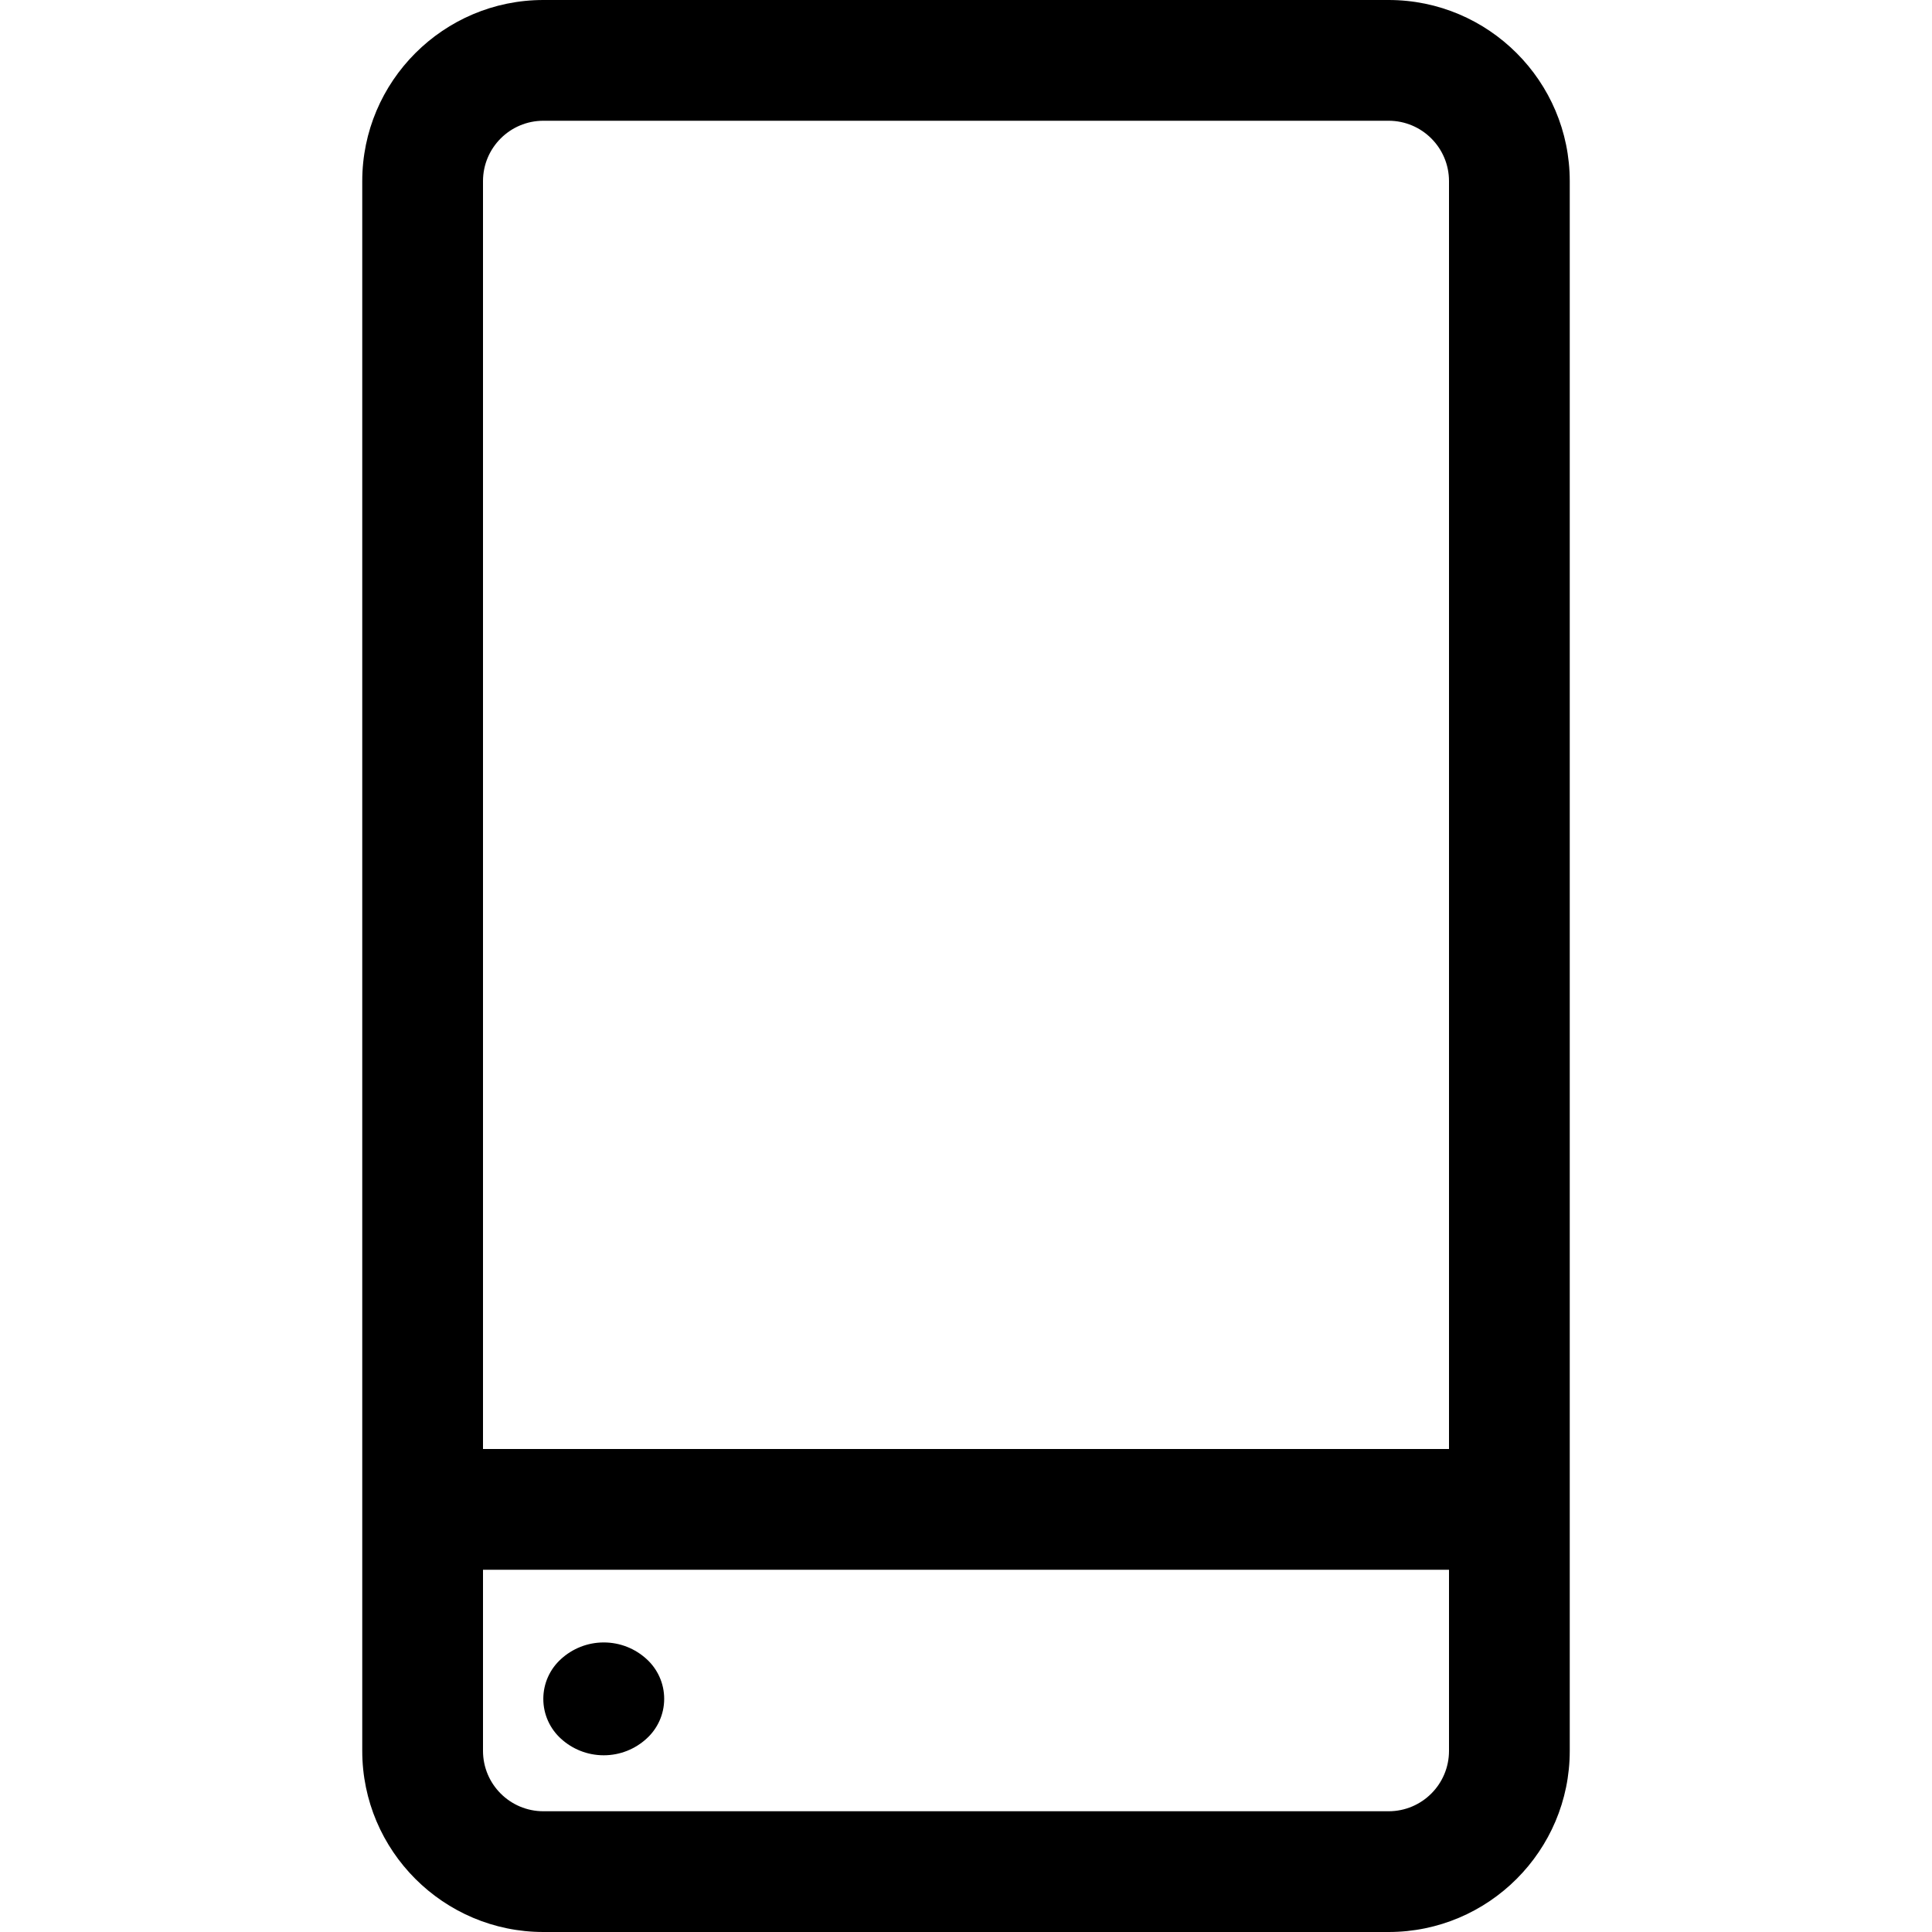
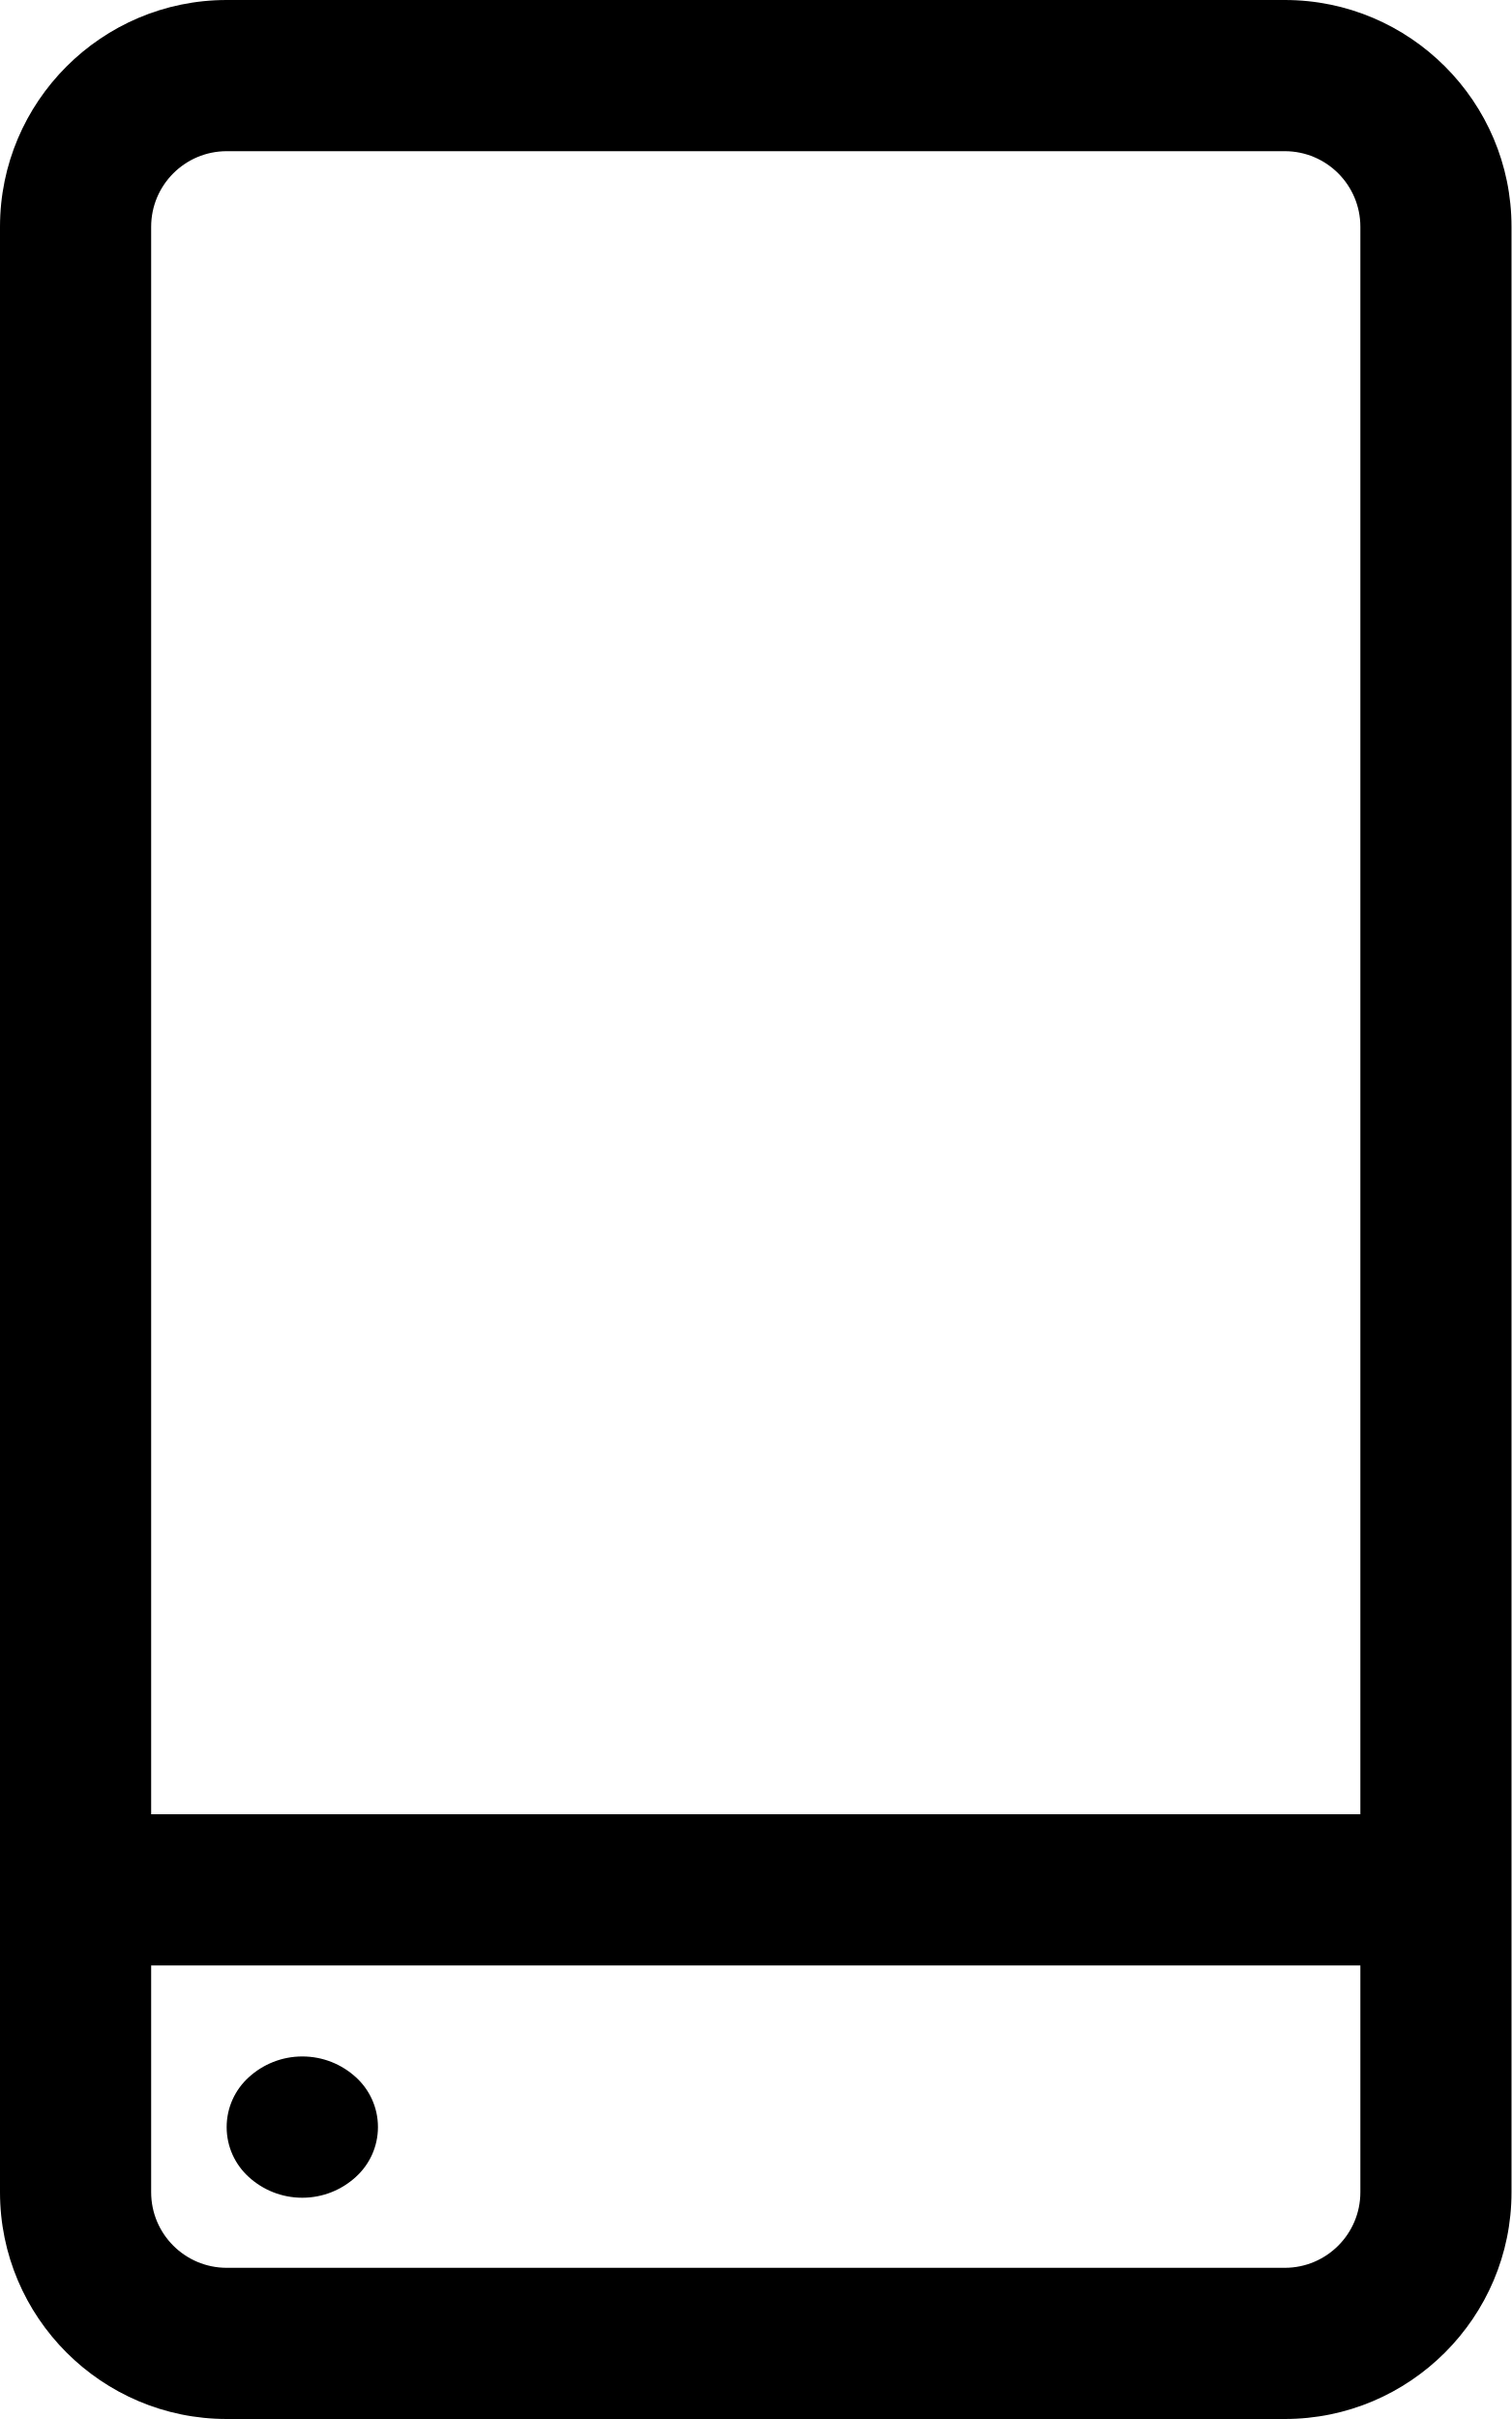
- <svg xmlns="http://www.w3.org/2000/svg" version="1.1" width="32" height="32" viewBox="0 0 32 32">
-   <path d="M23 0h-14c-1.654 0-3 1.346-3 3v26c0 1.654 1.346 3 3 3h14c1.654 0 3-1.346 3-3v-26c0-1.654-1.346-3-3-3zM9 2h14c0.552 0 1 0.448 1 1v0 21h-16v-21c0-0.552 0.448-1 1-1v0zM23 30h-14c-0.552 0-1-0.448-1-1v0-3h16v3c0 0.552-0.448 1-1 1v0z" />
-   <path d="M10.708 27.478c0.18 0.163 0.293 0.399 0.293 0.66s-0.113 0.497-0.292 0.659l-0.001 0.001c-0.186 0.17-0.435 0.275-0.708 0.275s-0.522-0.104-0.709-0.275l0.001 0.001c-0.18-0.163-0.293-0.399-0.293-0.66s0.113-0.497 0.292-0.659l0.001-0.001c0.186-0.17 0.435-0.275 0.708-0.275s0.522 0.104 0.709 0.275l-0.001-0.001z" />
+ <svg xmlns="http://www.w3.org/2000/svg" version="1.1" width="20" height="32" viewBox="0 0 20 32">
+   <path d="M17 0h-14c-1.654 0-3 1.346-3 3v26c0 1.654 1.346 3 3 3h14c1.654 0 3-1.346 3-3v-26c0-1.654-1.346-3-3-3zM3 2h14c0.552 0 1 0.448 1 1v0 21h-16v-21c0-0.552 0.448-1 1-1v0zM17 30h-14c-0.552 0-1-0.448-1-1v0-3h16v3c0 0.552-0.448 1-1 1v0z" />
+   <path d="M4.708 27.478c0.18 0.163 0.293 0.399 0.293 0.66s-0.113 0.497-0.292 0.659l-0.001 0.001c-0.186 0.17-0.435 0.275-0.708 0.275s-0.522-0.104-0.709-0.275l0.001 0.001c-0.18-0.163-0.293-0.399-0.293-0.66s0.113-0.497 0.292-0.659l0.001-0.001c0.186-0.17 0.435-0.275 0.708-0.275s0.522 0.104 0.709 0.275l-0.001-0.001z" />
</svg>
